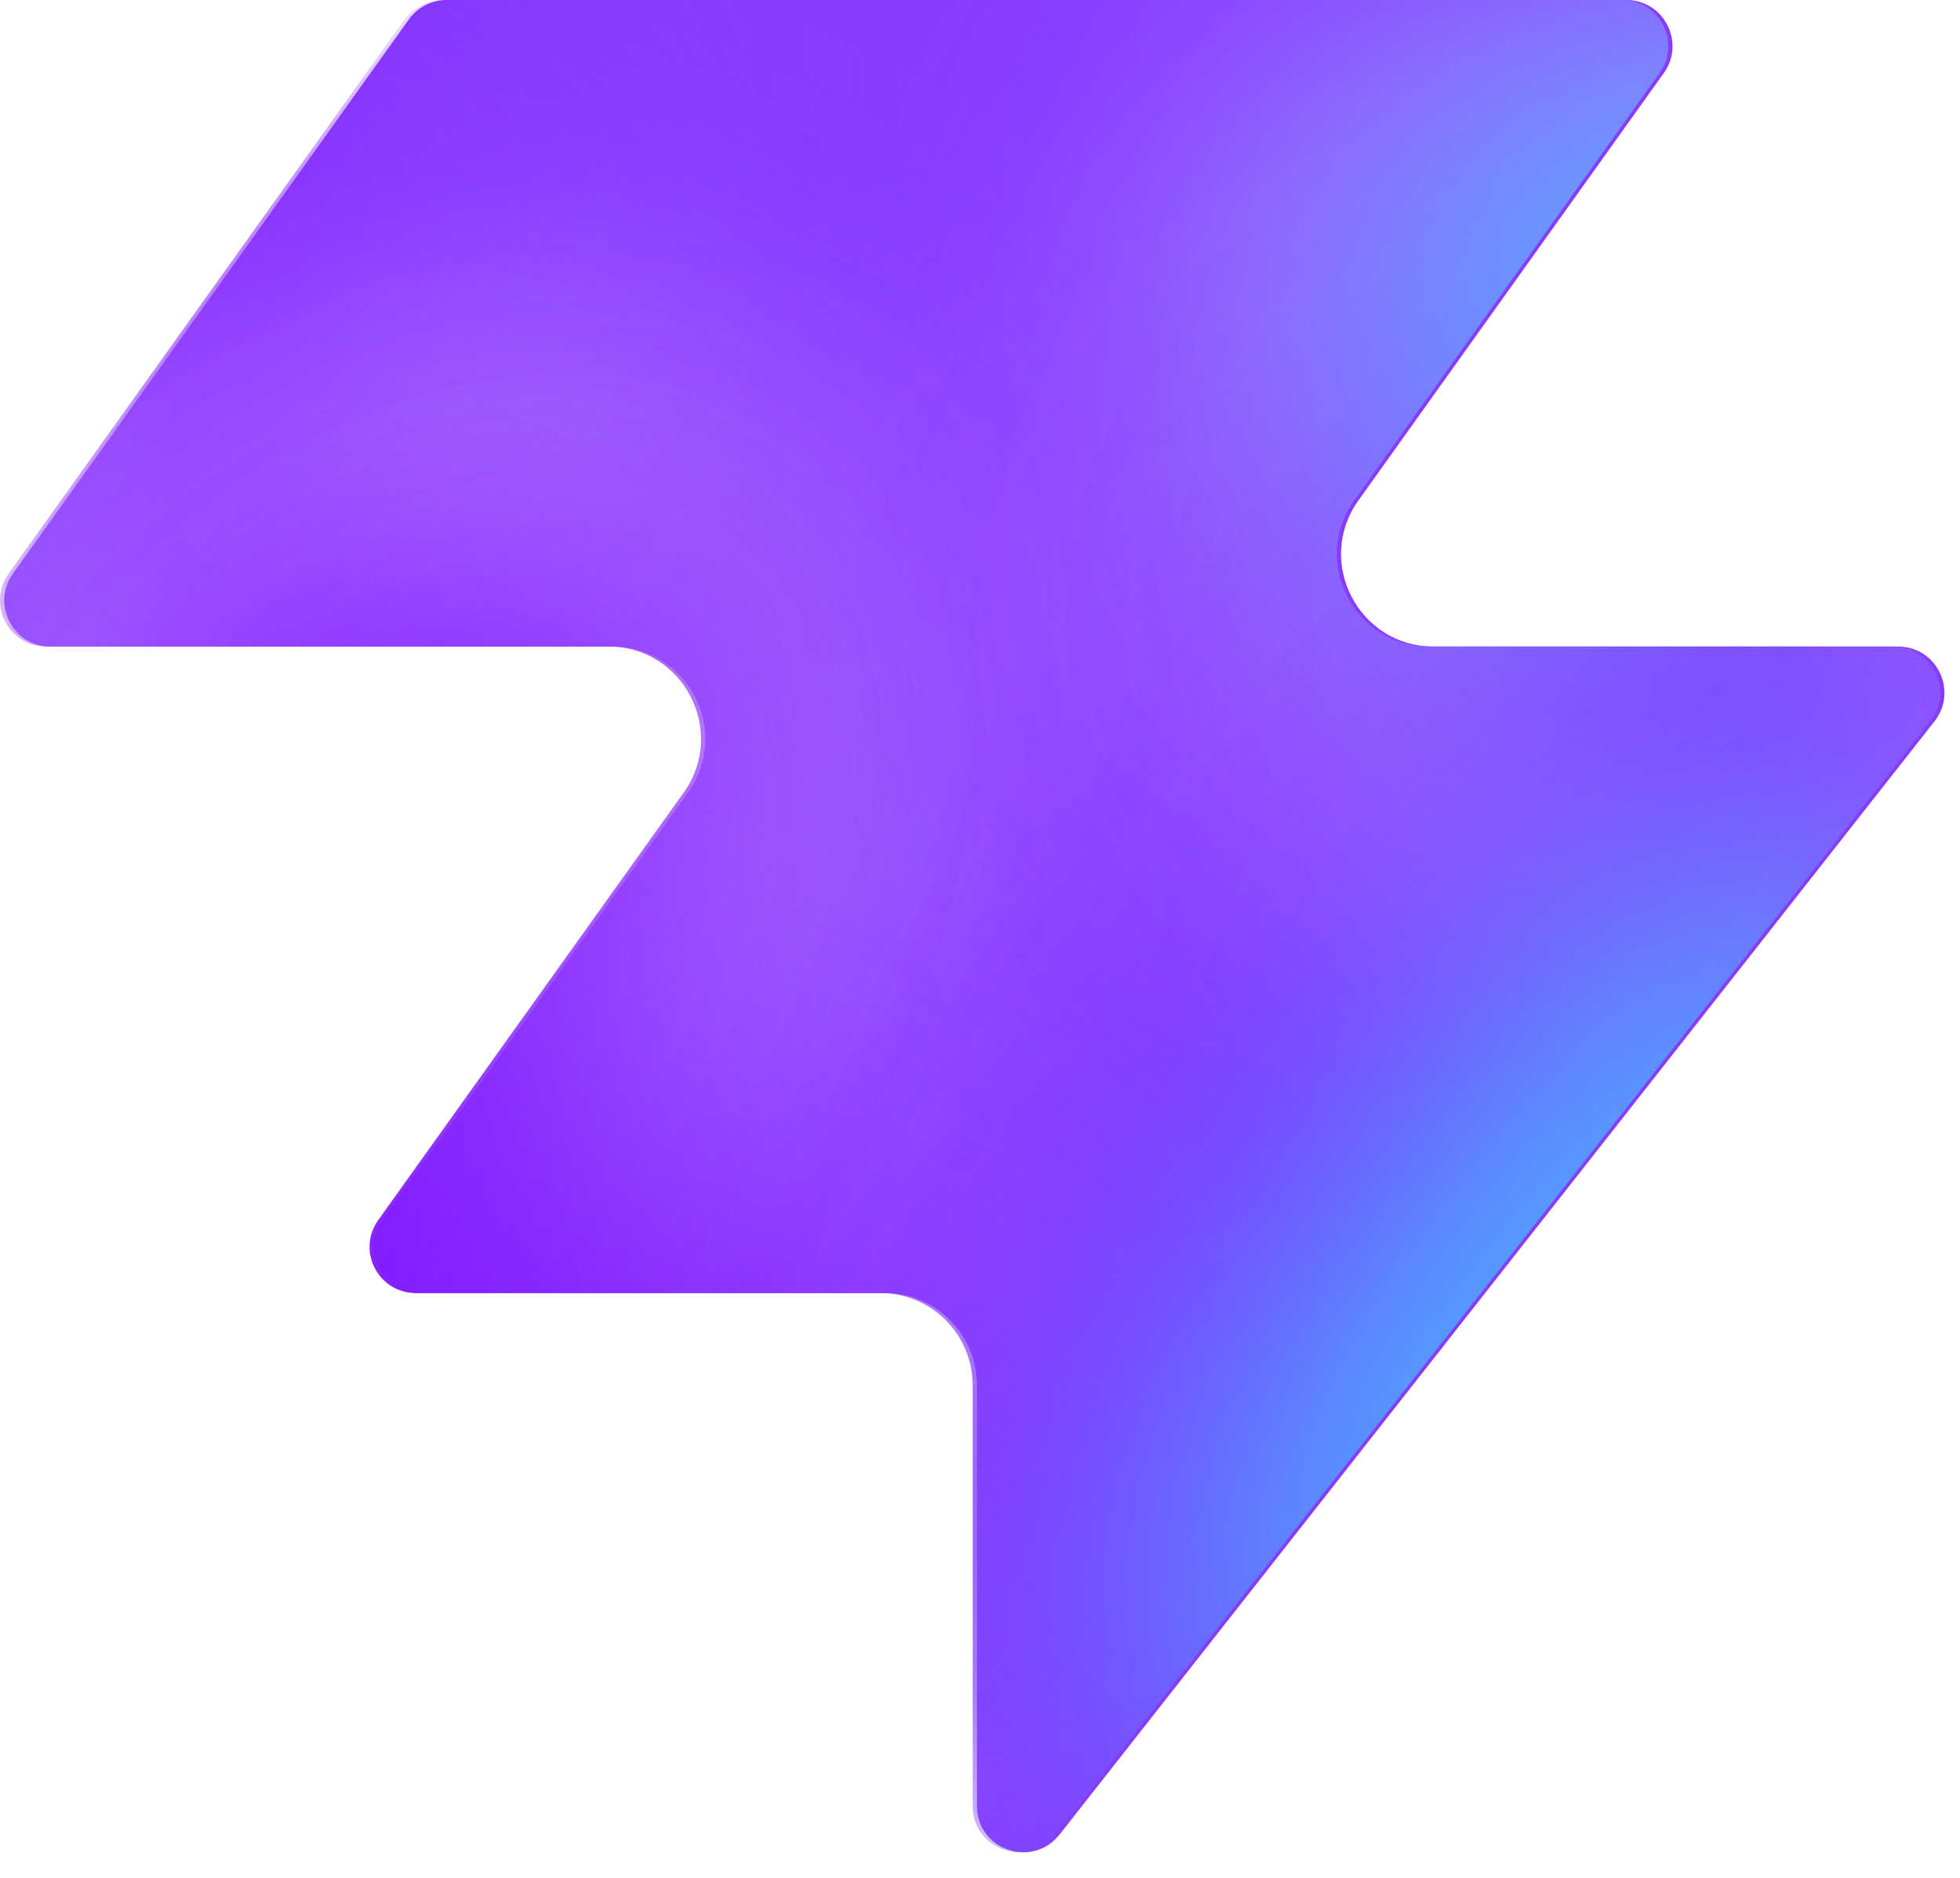
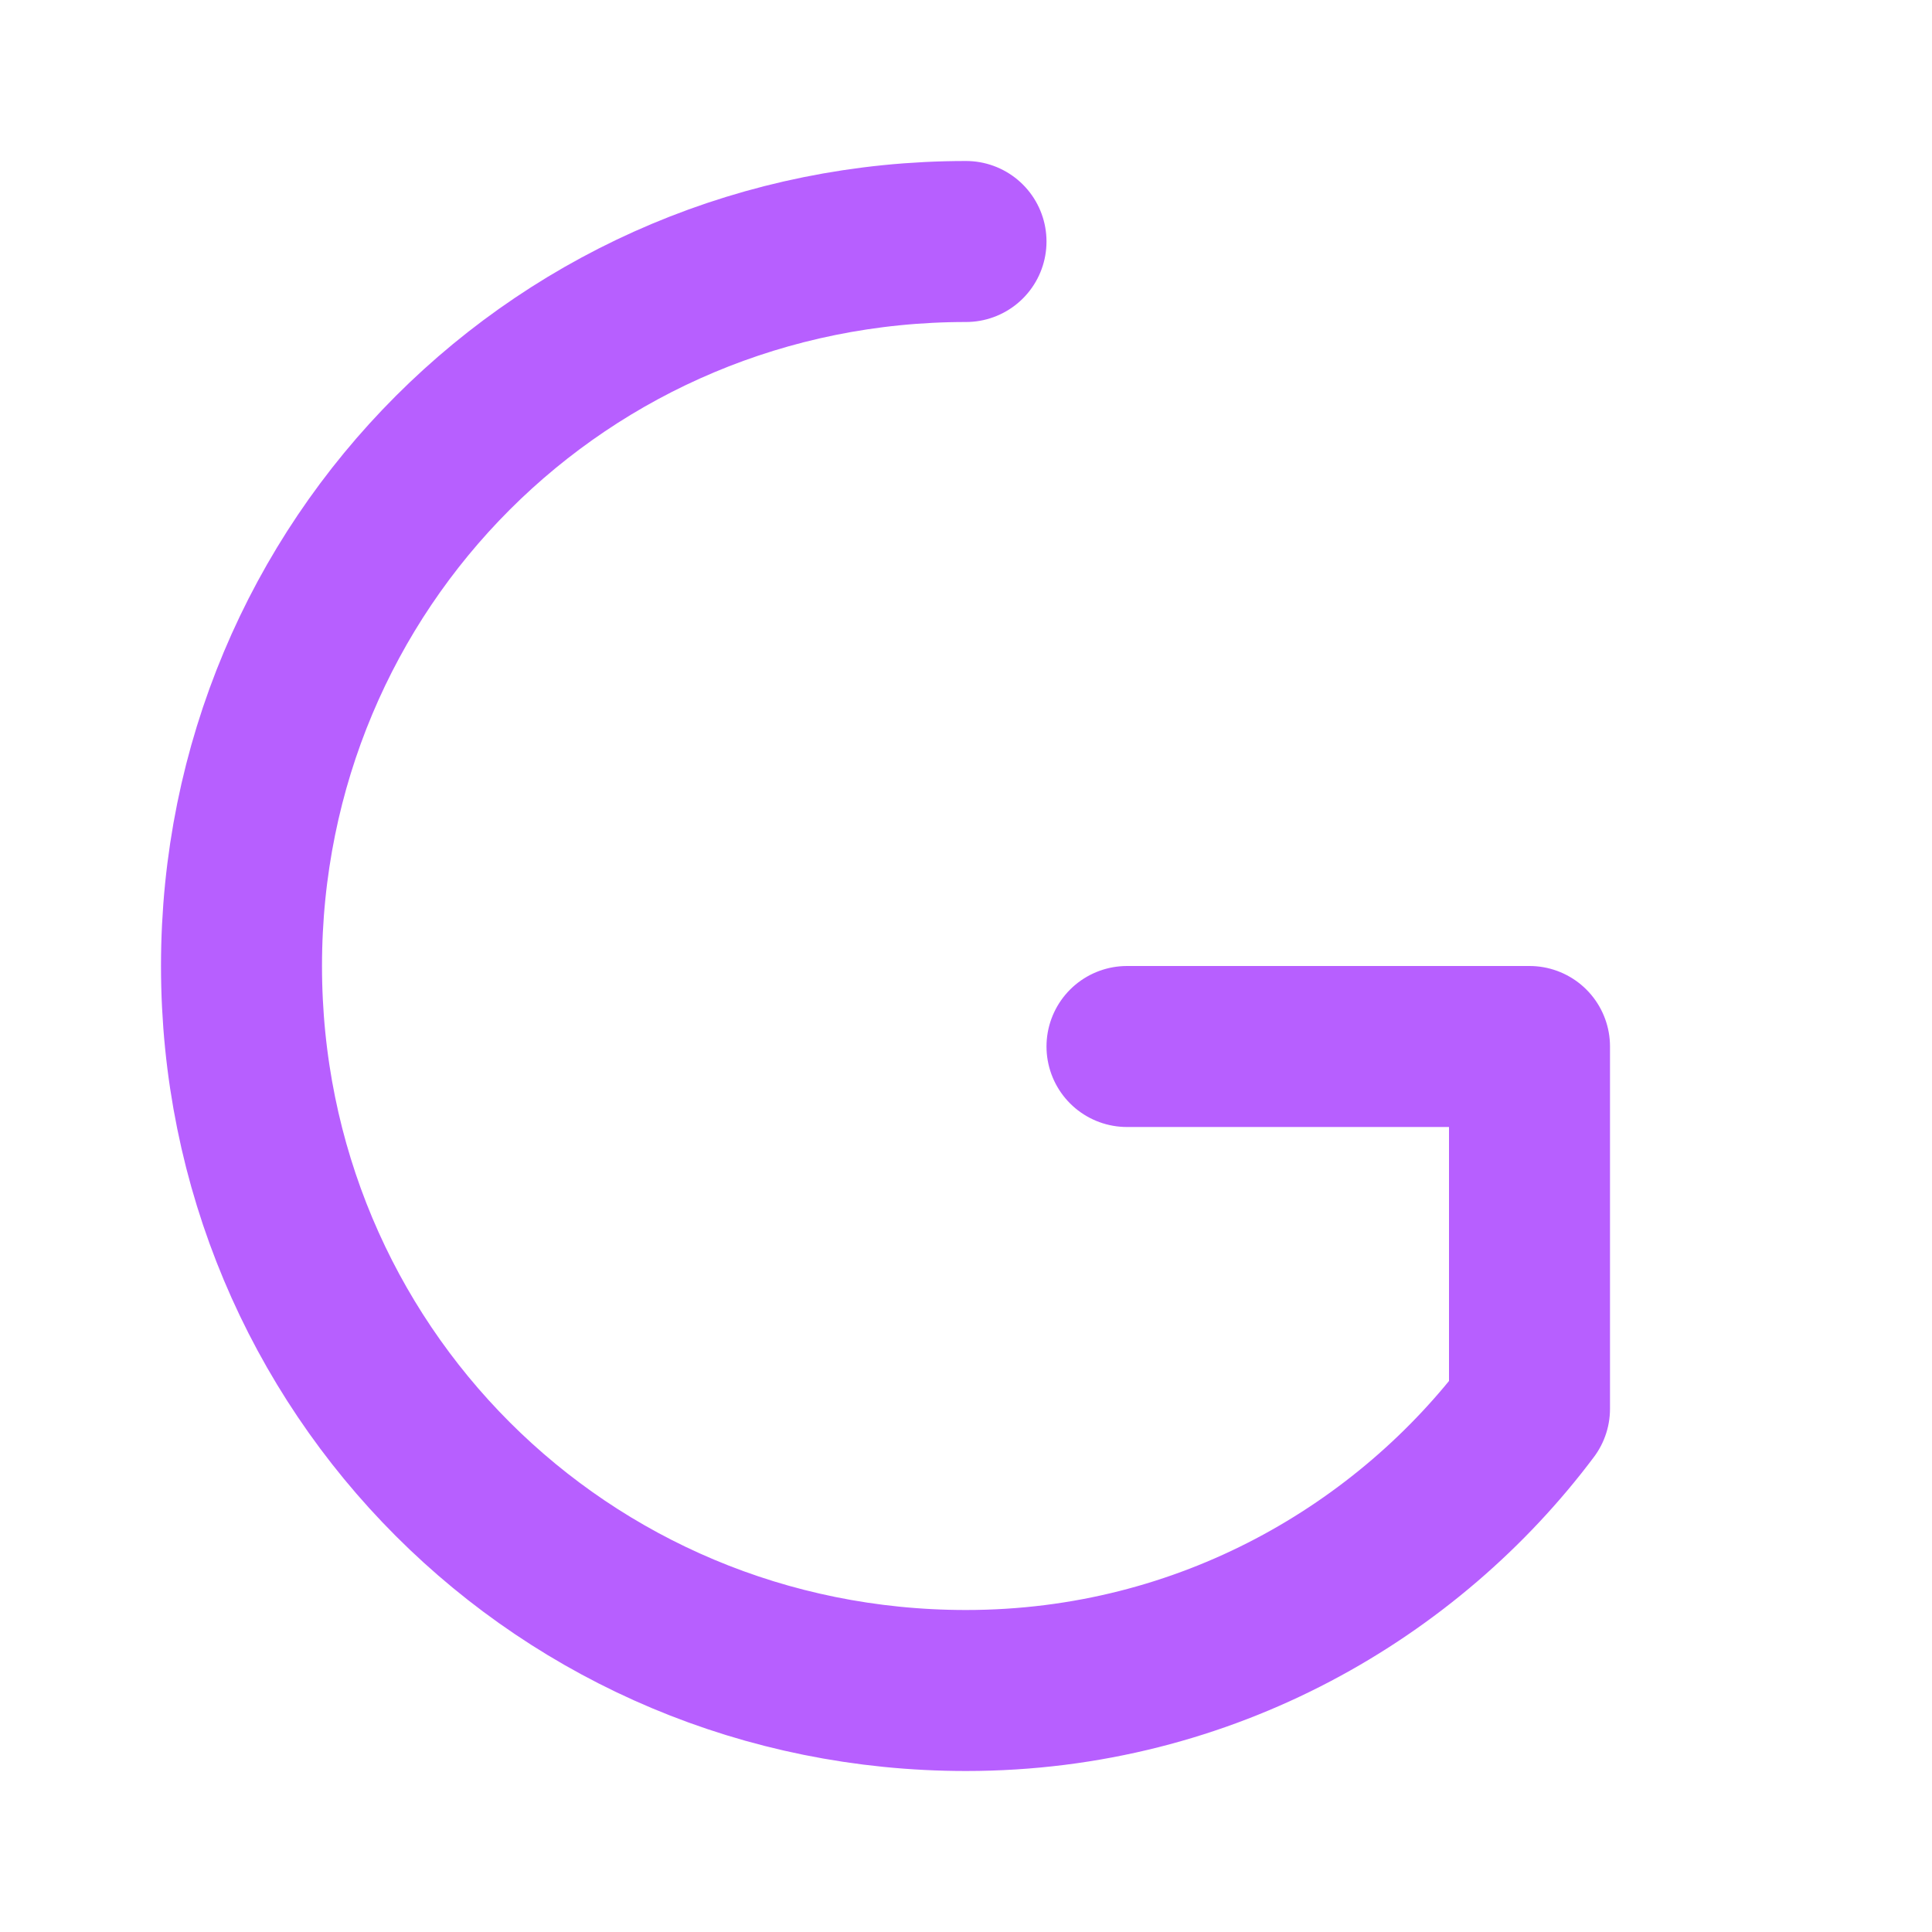
- <svg xmlns="http://www.w3.org/2000/svg" width="48" height="46" fill="none" viewBox="0 0 48 46">
-   <path fill="#863bff" d="M25.946 44.938c-.664.845-2.021.375-2.021-.698V33.937a2.26 2.26 0 0 0-2.262-2.262H10.287c-.92 0-1.456-1.04-.92-1.788l7.48-10.471c1.07-1.497 0-3.578-1.842-3.578H1.237c-.92 0-1.456-1.04-.92-1.788L10.013.474c.214-.297.556-.474.92-.474h28.894c.92 0 1.456 1.04.92 1.788l-7.48 10.471c-1.07 1.498 0 3.579 1.842 3.579h11.377c.943 0 1.473 1.088.89 1.83L25.947 44.94z" style="fill:#863bff;fill:color(display-p3 .525 .23 1);fill-opacity:1" />
-   <mask id="a" width="48" height="46" x="0" y="0" maskUnits="userSpaceOnUse" style="mask-type:alpha">
-     <path fill="#000" d="M25.842 44.938c-.664.844-2.021.375-2.021-.698V33.937a2.26 2.26 0 0 0-2.262-2.262H10.183c-.92 0-1.456-1.04-.92-1.788l7.48-10.471c1.07-1.498 0-3.579-1.842-3.579H1.133c-.92 0-1.456-1.04-.92-1.787L9.91.473c.214-.297.556-.474.92-.474h28.894c.92 0 1.456 1.04.92 1.788l-7.48 10.471c-1.07 1.498 0 3.578 1.842 3.578h11.377c.943 0 1.473 1.088.89 1.832L25.843 44.94z" style="fill:#000;fill-opacity:1" />
-   </mask>
-   <g mask="url(#a)">
-     <g filter="url(#b)">
-       <ellipse cx="5.508" cy="14.704" fill="#ede6ff" rx="5.508" ry="14.704" style="fill:#ede6ff;fill:color(display-p3 .927 .903 1);fill-opacity:1" transform="matrix(.00324 1 1 -.00324 -4.47 31.516)" />
-     </g>
-     <g filter="url(#c)">
-       <ellipse cx="10.399" cy="29.851" fill="#ede6ff" rx="10.399" ry="29.851" style="fill:#ede6ff;fill:color(display-p3 .927 .903 1);fill-opacity:1" transform="matrix(.00324 1 1 -.00324 -39.328 7.883)" />
-     </g>
-     <g filter="url(#d)">
-       <ellipse cx="5.508" cy="30.487" fill="#7e14ff" rx="5.508" ry="30.487" style="fill:#7e14ff;fill:color(display-p3 .492 .077 1);fill-opacity:1" transform="rotate(89.814 -25.913 -14.639)scale(1 -1)" />
-     </g>
-     <g filter="url(#e)">
-       <ellipse cx="5.508" cy="30.599" fill="#7e14ff" rx="5.508" ry="30.599" style="fill:#7e14ff;fill:color(display-p3 .492 .077 1);fill-opacity:1" transform="rotate(89.814 -32.644 -3.334)scale(1 -1)" />
-     </g>
-     <g filter="url(#f)">
-       <ellipse cx="5.508" cy="30.599" fill="#7e14ff" rx="5.508" ry="30.599" style="fill:#7e14ff;fill:color(display-p3 .492 .077 1);fill-opacity:1" transform="matrix(.00324 1 1 -.00324 -34.34 30.47)" />
-     </g>
-     <g filter="url(#g)">
-       <ellipse cx="14.072" cy="22.078" fill="#ede6ff" rx="14.072" ry="22.078" style="fill:#ede6ff;fill:color(display-p3 .927 .903 1);fill-opacity:1" transform="rotate(93.35 24.506 48.493)scale(-1 1)" />
-     </g>
-     <g filter="url(#h)">
-       <ellipse cx="3.47" cy="21.501" fill="#7e14ff" rx="3.47" ry="21.501" style="fill:#7e14ff;fill:color(display-p3 .492 .077 1);fill-opacity:1" transform="rotate(89.009 28.708 47.59)scale(-1 1)" />
-     </g>
-     <g filter="url(#i)">
-       <ellipse cx="3.47" cy="21.501" fill="#7e14ff" rx="3.47" ry="21.501" style="fill:#7e14ff;fill:color(display-p3 .492 .077 1);fill-opacity:1" transform="rotate(89.009 28.708 47.59)scale(-1 1)" />
-     </g>
-     <g filter="url(#j)">
-       <ellipse cx=".387" cy="8.972" fill="#7e14ff" rx="4.407" ry="29.108" style="fill:#7e14ff;fill:color(display-p3 .492 .077 1);fill-opacity:1" transform="rotate(39.51 .387 8.972)" />
-     </g>
-     <g filter="url(#k)">
-       <ellipse cx="47.523" cy="-6.092" fill="#7e14ff" rx="4.407" ry="29.108" style="fill:#7e14ff;fill:color(display-p3 .492 .077 1);fill-opacity:1" transform="rotate(37.892 47.523 -6.092)" />
-     </g>
-     <g filter="url(#l)">
-       <ellipse cx="41.412" cy="6.333" fill="#47bfff" rx="5.971" ry="9.665" style="fill:#47bfff;fill:color(display-p3 .28 .748 1);fill-opacity:1" transform="rotate(37.892 41.412 6.333)" />
-     </g>
-     <g filter="url(#m)">
-       <ellipse cx="-1.879" cy="38.332" fill="#7e14ff" rx="4.407" ry="29.108" style="fill:#7e14ff;fill:color(display-p3 .492 .077 1);fill-opacity:1" transform="rotate(37.892 -1.88 38.332)" />
-     </g>
-     <g filter="url(#n)">
-       <ellipse cx="-1.879" cy="38.332" fill="#7e14ff" rx="4.407" ry="29.108" style="fill:#7e14ff;fill:color(display-p3 .492 .077 1);fill-opacity:1" transform="rotate(37.892 -1.88 38.332)" />
-     </g>
-     <g filter="url(#o)">
-       <ellipse cx="35.651" cy="29.907" fill="#7e14ff" rx="4.407" ry="29.108" style="fill:#7e14ff;fill:color(display-p3 .492 .077 1);fill-opacity:1" transform="rotate(37.892 35.651 29.907)" />
-     </g>
-     <g filter="url(#p)">
-       <ellipse cx="38.418" cy="32.4" fill="#47bfff" rx="5.971" ry="15.297" style="fill:#47bfff;fill:color(display-p3 .28 .748 1);fill-opacity:1" transform="rotate(37.892 38.418 32.4)" />
-     </g>
-   </g>
-   <defs>
-     <filter id="b" width="60.045" height="41.654" x="-19.77" y="16.149" color-interpolation-filters="sRGB" filterUnits="userSpaceOnUse">
-       <feFlood flood-opacity="0" result="BackgroundImageFix" />
-       <feBlend in="SourceGraphic" in2="BackgroundImageFix" result="shape" />
-       <feGaussianBlur result="effect1_foregroundBlur_2002_17158" stdDeviation="7.659" />
-     </filter>
-     <filter id="c" width="90.34" height="51.437" x="-54.613" y="-7.533" color-interpolation-filters="sRGB" filterUnits="userSpaceOnUse">
-       <feFlood flood-opacity="0" result="BackgroundImageFix" />
-       <feBlend in="SourceGraphic" in2="BackgroundImageFix" result="shape" />
-       <feGaussianBlur result="effect1_foregroundBlur_2002_17158" stdDeviation="7.659" />
-     </filter>
-     <filter id="d" width="79.355" height="29.4" x="-49.64" y="2.03" color-interpolation-filters="sRGB" filterUnits="userSpaceOnUse">
-       <feFlood flood-opacity="0" result="BackgroundImageFix" />
-       <feBlend in="SourceGraphic" in2="BackgroundImageFix" result="shape" />
-       <feGaussianBlur result="effect1_foregroundBlur_2002_17158" stdDeviation="4.596" />
-     </filter>
-     <filter id="e" width="79.579" height="29.4" x="-45.045" y="20.029" color-interpolation-filters="sRGB" filterUnits="userSpaceOnUse">
-       <feFlood flood-opacity="0" result="BackgroundImageFix" />
-       <feBlend in="SourceGraphic" in2="BackgroundImageFix" result="shape" />
-       <feGaussianBlur result="effect1_foregroundBlur_2002_17158" stdDeviation="4.596" />
-     </filter>
-     <filter id="f" width="79.579" height="29.4" x="-43.513" y="21.178" color-interpolation-filters="sRGB" filterUnits="userSpaceOnUse">
-       <feFlood flood-opacity="0" result="BackgroundImageFix" />
-       <feBlend in="SourceGraphic" in2="BackgroundImageFix" result="shape" />
-       <feGaussianBlur result="effect1_foregroundBlur_2002_17158" stdDeviation="4.596" />
-     </filter>
-     <filter id="g" width="74.749" height="58.852" x="15.756" y="-17.901" color-interpolation-filters="sRGB" filterUnits="userSpaceOnUse">
-       <feFlood flood-opacity="0" result="BackgroundImageFix" />
-       <feBlend in="SourceGraphic" in2="BackgroundImageFix" result="shape" />
-       <feGaussianBlur result="effect1_foregroundBlur_2002_17158" stdDeviation="7.659" />
-     </filter>
-     <filter id="h" width="61.377" height="25.362" x="23.548" y="2.284" color-interpolation-filters="sRGB" filterUnits="userSpaceOnUse">
-       <feFlood flood-opacity="0" result="BackgroundImageFix" />
-       <feBlend in="SourceGraphic" in2="BackgroundImageFix" result="shape" />
-       <feGaussianBlur result="effect1_foregroundBlur_2002_17158" stdDeviation="4.596" />
-     </filter>
-     <filter id="i" width="61.377" height="25.362" x="23.548" y="2.284" color-interpolation-filters="sRGB" filterUnits="userSpaceOnUse">
-       <feFlood flood-opacity="0" result="BackgroundImageFix" />
-       <feBlend in="SourceGraphic" in2="BackgroundImageFix" result="shape" />
-       <feGaussianBlur result="effect1_foregroundBlur_2002_17158" stdDeviation="4.596" />
-     </filter>
-     <filter id="j" width="56.045" height="63.649" x="-27.636" y="-22.853" color-interpolation-filters="sRGB" filterUnits="userSpaceOnUse">
-       <feFlood flood-opacity="0" result="BackgroundImageFix" />
-       <feBlend in="SourceGraphic" in2="BackgroundImageFix" result="shape" />
-       <feGaussianBlur result="effect1_foregroundBlur_2002_17158" stdDeviation="4.596" />
-     </filter>
-     <filter id="k" width="54.814" height="64.646" x="20.116" y="-38.415" color-interpolation-filters="sRGB" filterUnits="userSpaceOnUse">
-       <feFlood flood-opacity="0" result="BackgroundImageFix" />
-       <feBlend in="SourceGraphic" in2="BackgroundImageFix" result="shape" />
-       <feGaussianBlur result="effect1_foregroundBlur_2002_17158" stdDeviation="4.596" />
-     </filter>
-     <filter id="l" width="33.541" height="35.313" x="24.641" y="-11.323" color-interpolation-filters="sRGB" filterUnits="userSpaceOnUse">
-       <feFlood flood-opacity="0" result="BackgroundImageFix" />
-       <feBlend in="SourceGraphic" in2="BackgroundImageFix" result="shape" />
-       <feGaussianBlur result="effect1_foregroundBlur_2002_17158" stdDeviation="4.596" />
-     </filter>
-     <filter id="m" width="54.814" height="64.646" x="-29.286" y="6.009" color-interpolation-filters="sRGB" filterUnits="userSpaceOnUse">
-       <feFlood flood-opacity="0" result="BackgroundImageFix" />
-       <feBlend in="SourceGraphic" in2="BackgroundImageFix" result="shape" />
-       <feGaussianBlur result="effect1_foregroundBlur_2002_17158" stdDeviation="4.596" />
-     </filter>
-     <filter id="n" width="54.814" height="64.646" x="-29.286" y="6.009" color-interpolation-filters="sRGB" filterUnits="userSpaceOnUse">
-       <feFlood flood-opacity="0" result="BackgroundImageFix" />
-       <feBlend in="SourceGraphic" in2="BackgroundImageFix" result="shape" />
-       <feGaussianBlur result="effect1_foregroundBlur_2002_17158" stdDeviation="4.596" />
-     </filter>
-     <filter id="o" width="54.814" height="64.646" x="8.244" y="-2.416" color-interpolation-filters="sRGB" filterUnits="userSpaceOnUse">
-       <feFlood flood-opacity="0" result="BackgroundImageFix" />
-       <feBlend in="SourceGraphic" in2="BackgroundImageFix" result="shape" />
-       <feGaussianBlur result="effect1_foregroundBlur_2002_17158" stdDeviation="4.596" />
-     </filter>
-     <filter id="p" width="39.409" height="43.623" x="18.713" y="10.588" color-interpolation-filters="sRGB" filterUnits="userSpaceOnUse">
-       <feFlood flood-opacity="0" result="BackgroundImageFix" />
-       <feBlend in="SourceGraphic" in2="BackgroundImageFix" result="shape" />
-       <feGaussianBlur result="effect1_foregroundBlur_2002_17158" stdDeviation="4.596" />
-     </filter>
-   </defs>
+ <svg xmlns="http://www.w3.org/2000/svg" viewBox="0 0 48 48" fill="none">
+   <path d="M24 6 C 14 6, 6 14, 6 24 C 6 34, 14 42, 24 42 C 30 42, 35 39, 38 35 L 38 26 L 28 26" stroke="#B75FFF" stroke-width="4" stroke-linecap="round" stroke-linejoin="round" />
</svg>
